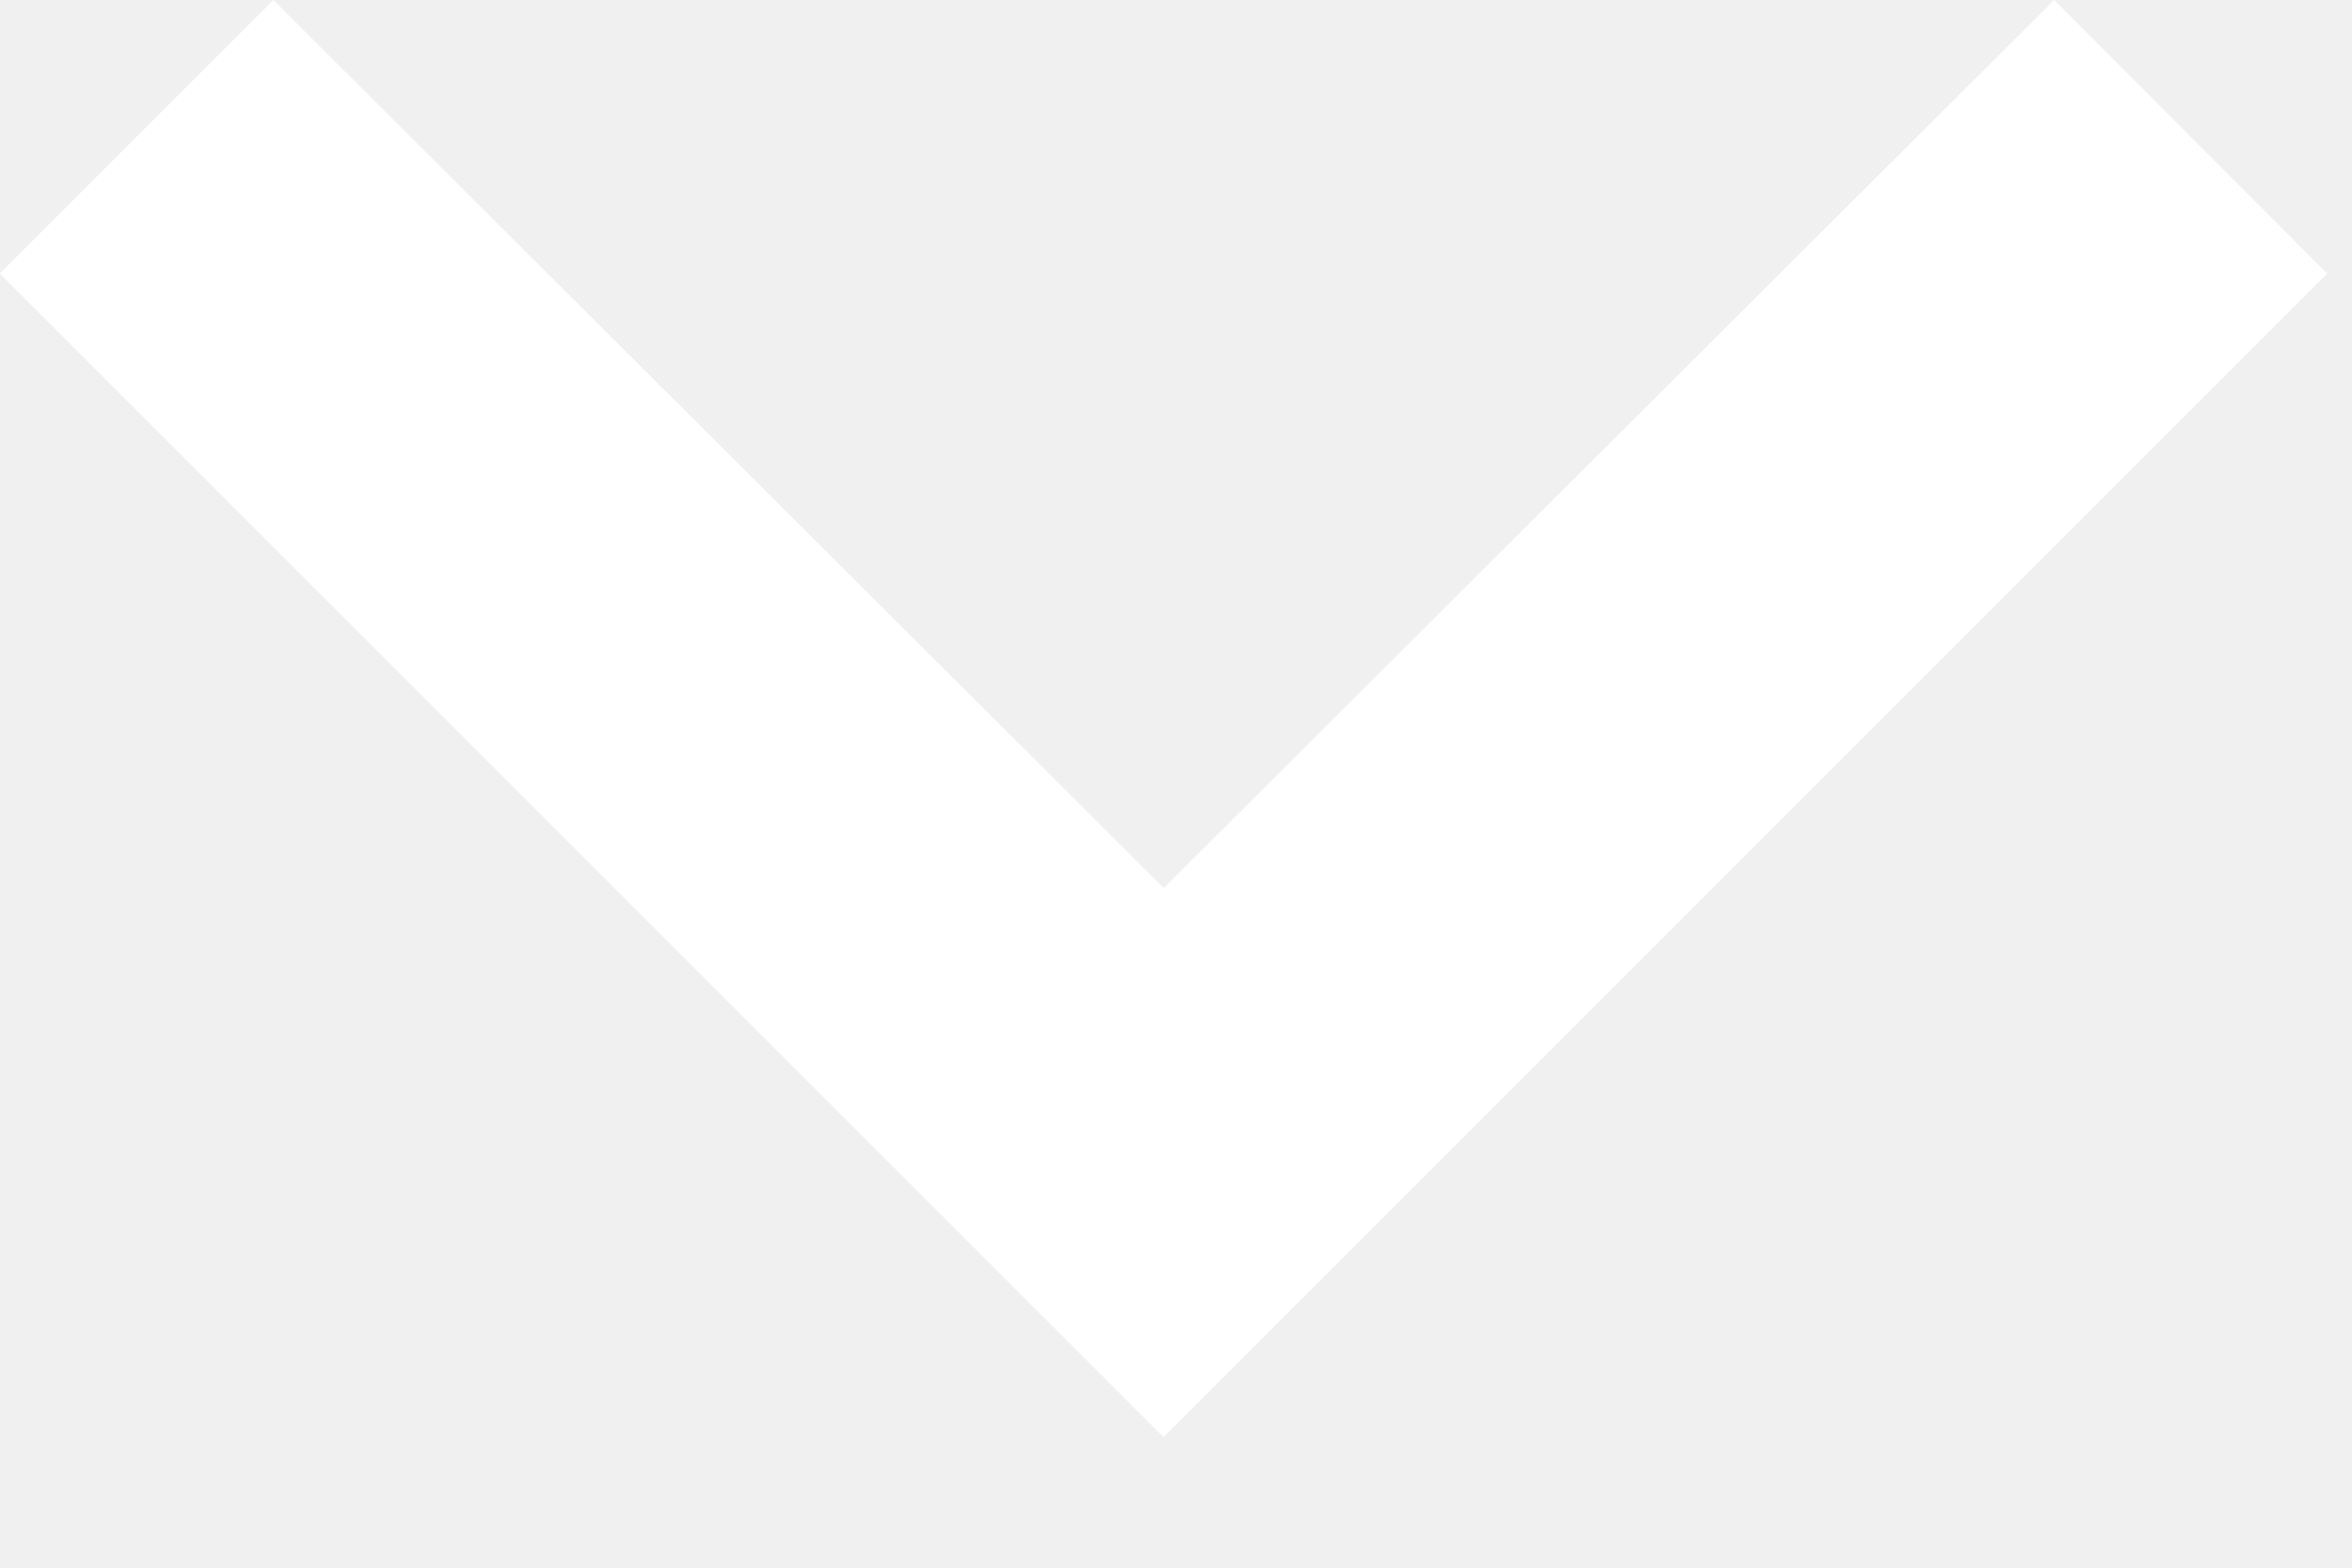
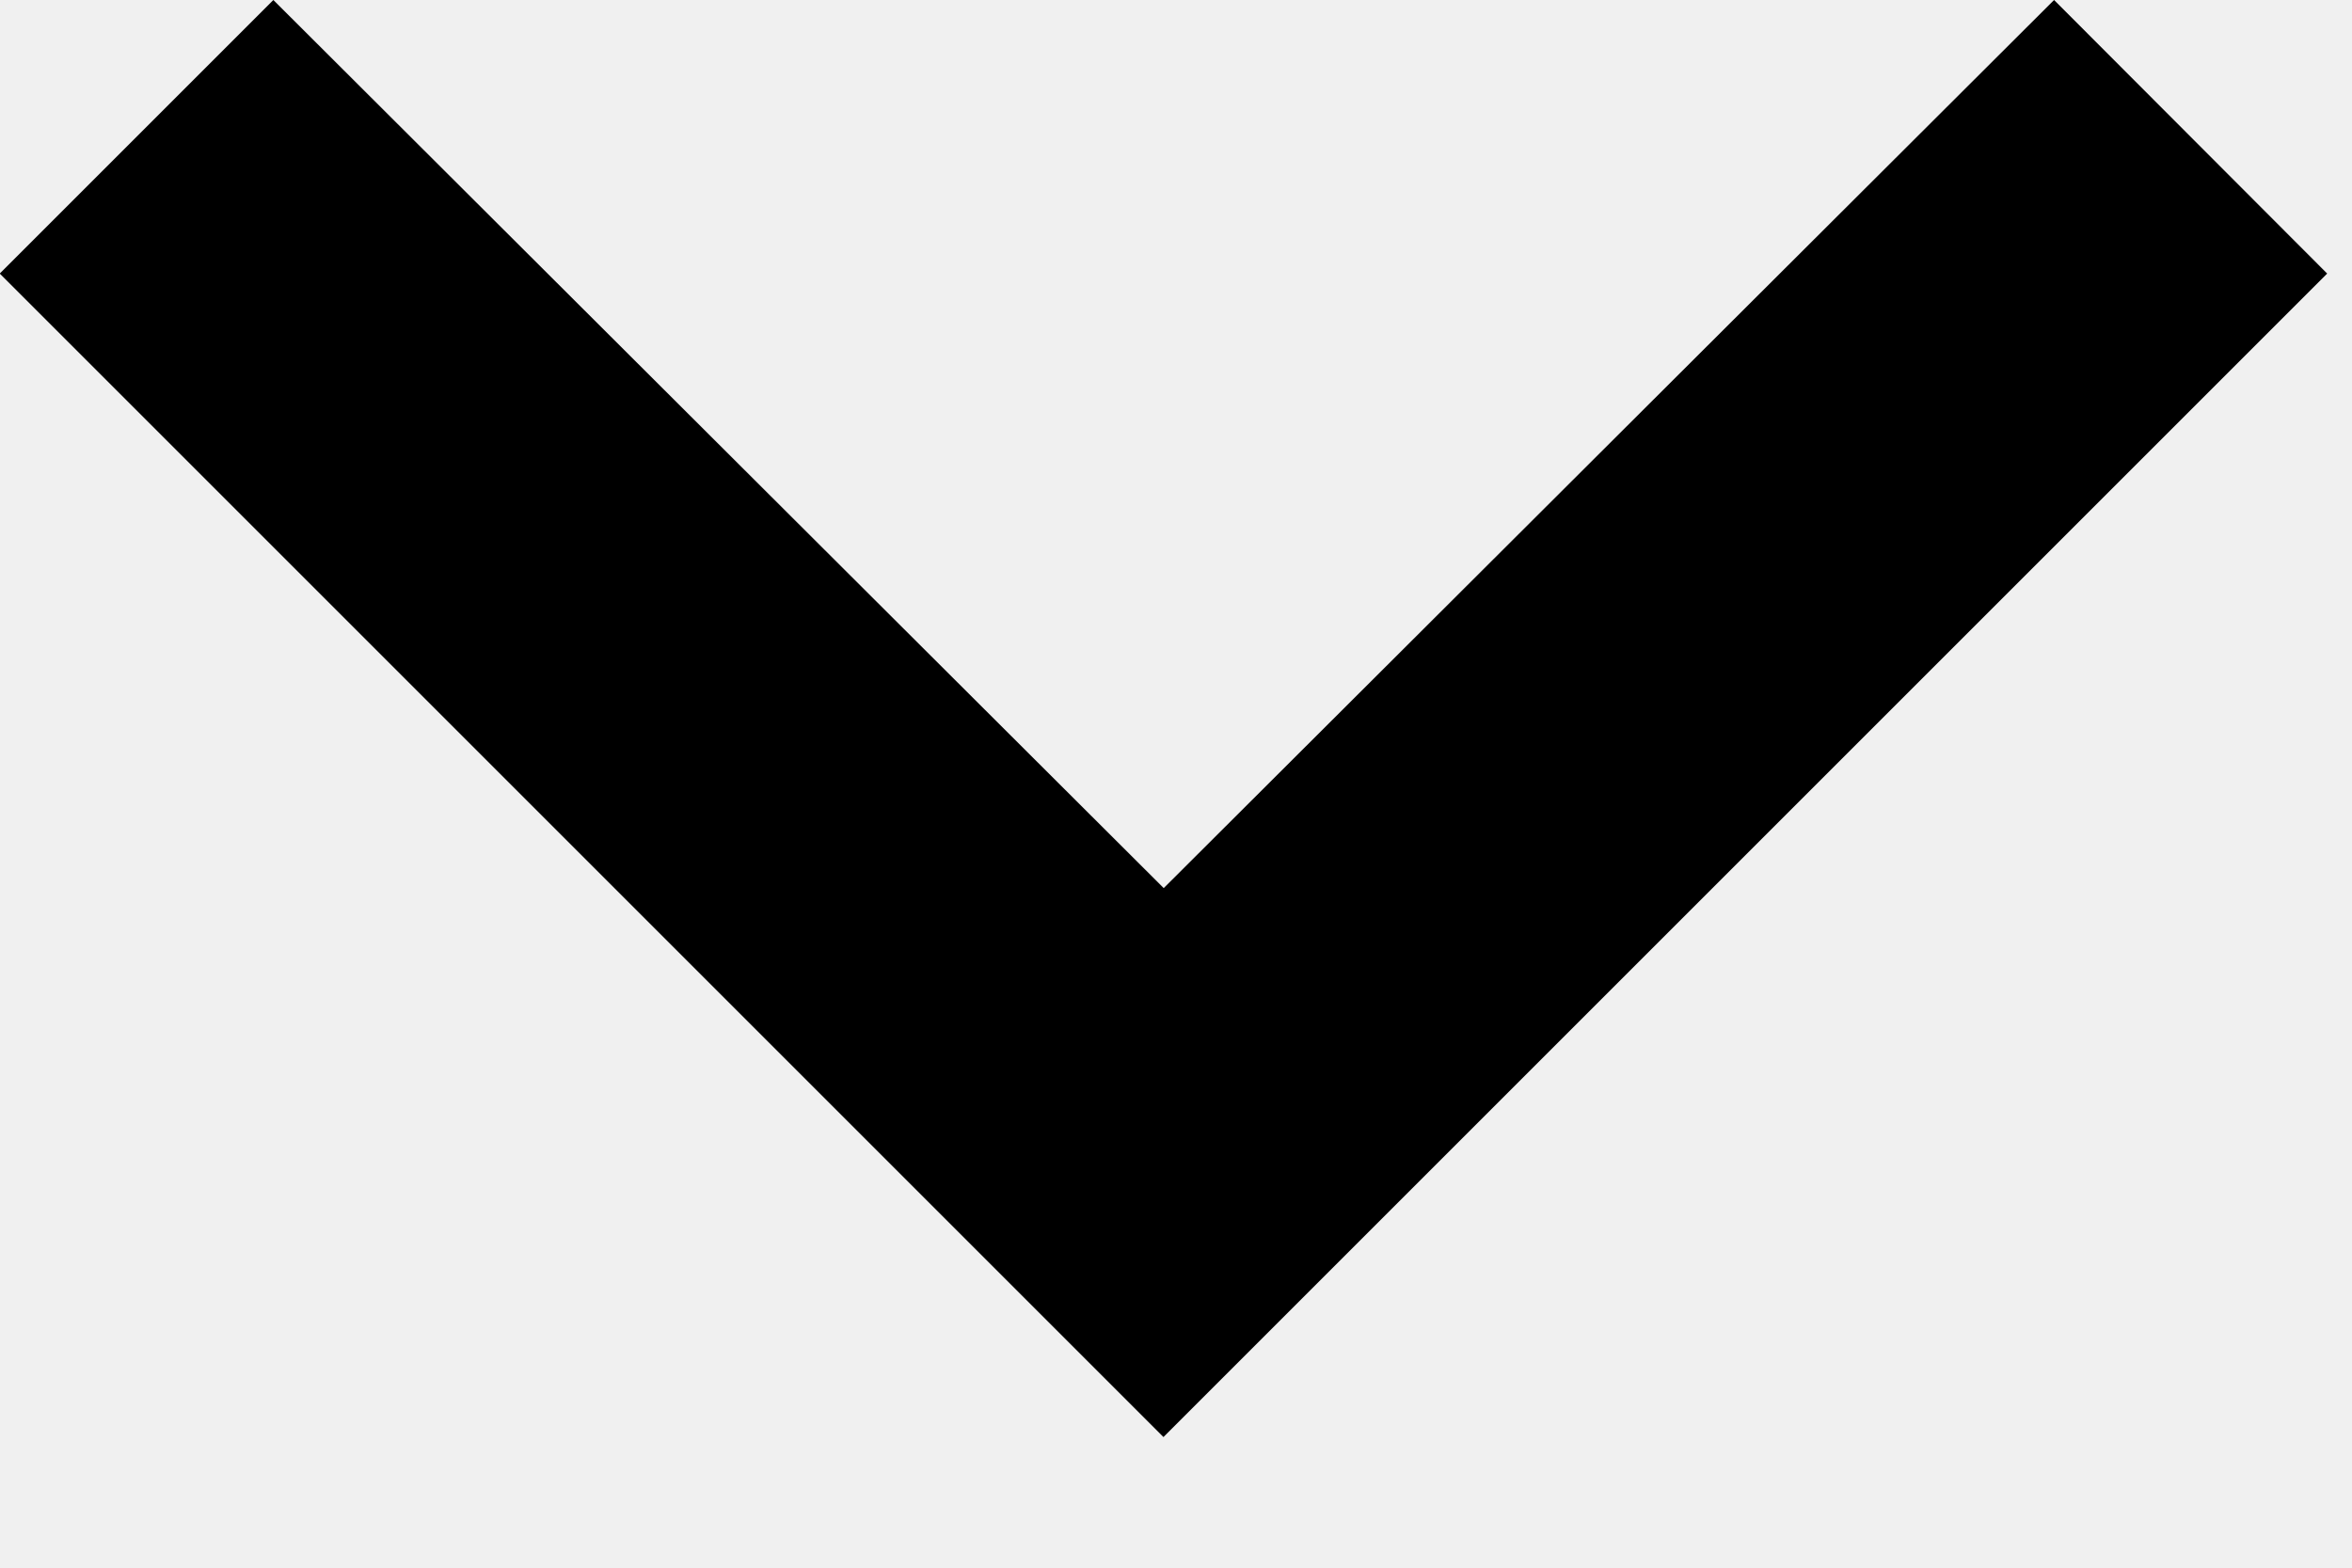
<svg xmlns="http://www.w3.org/2000/svg" height="6" viewBox="0 0 9 6" width="9">
-   <path d="m219.86 6.5-3.407 3.399-3.407-3.399-1.047 1.047 4.453 4.453 4.453-4.453z" fill="#fff" transform="translate(-212 -6.5)" />
+   <path d="m219.86 6.5-3.407 3.399-3.407-3.399-1.047 1.047 4.453 4.453 4.453-4.453z" transform="translate(-212 -6.5)" />
</svg>
